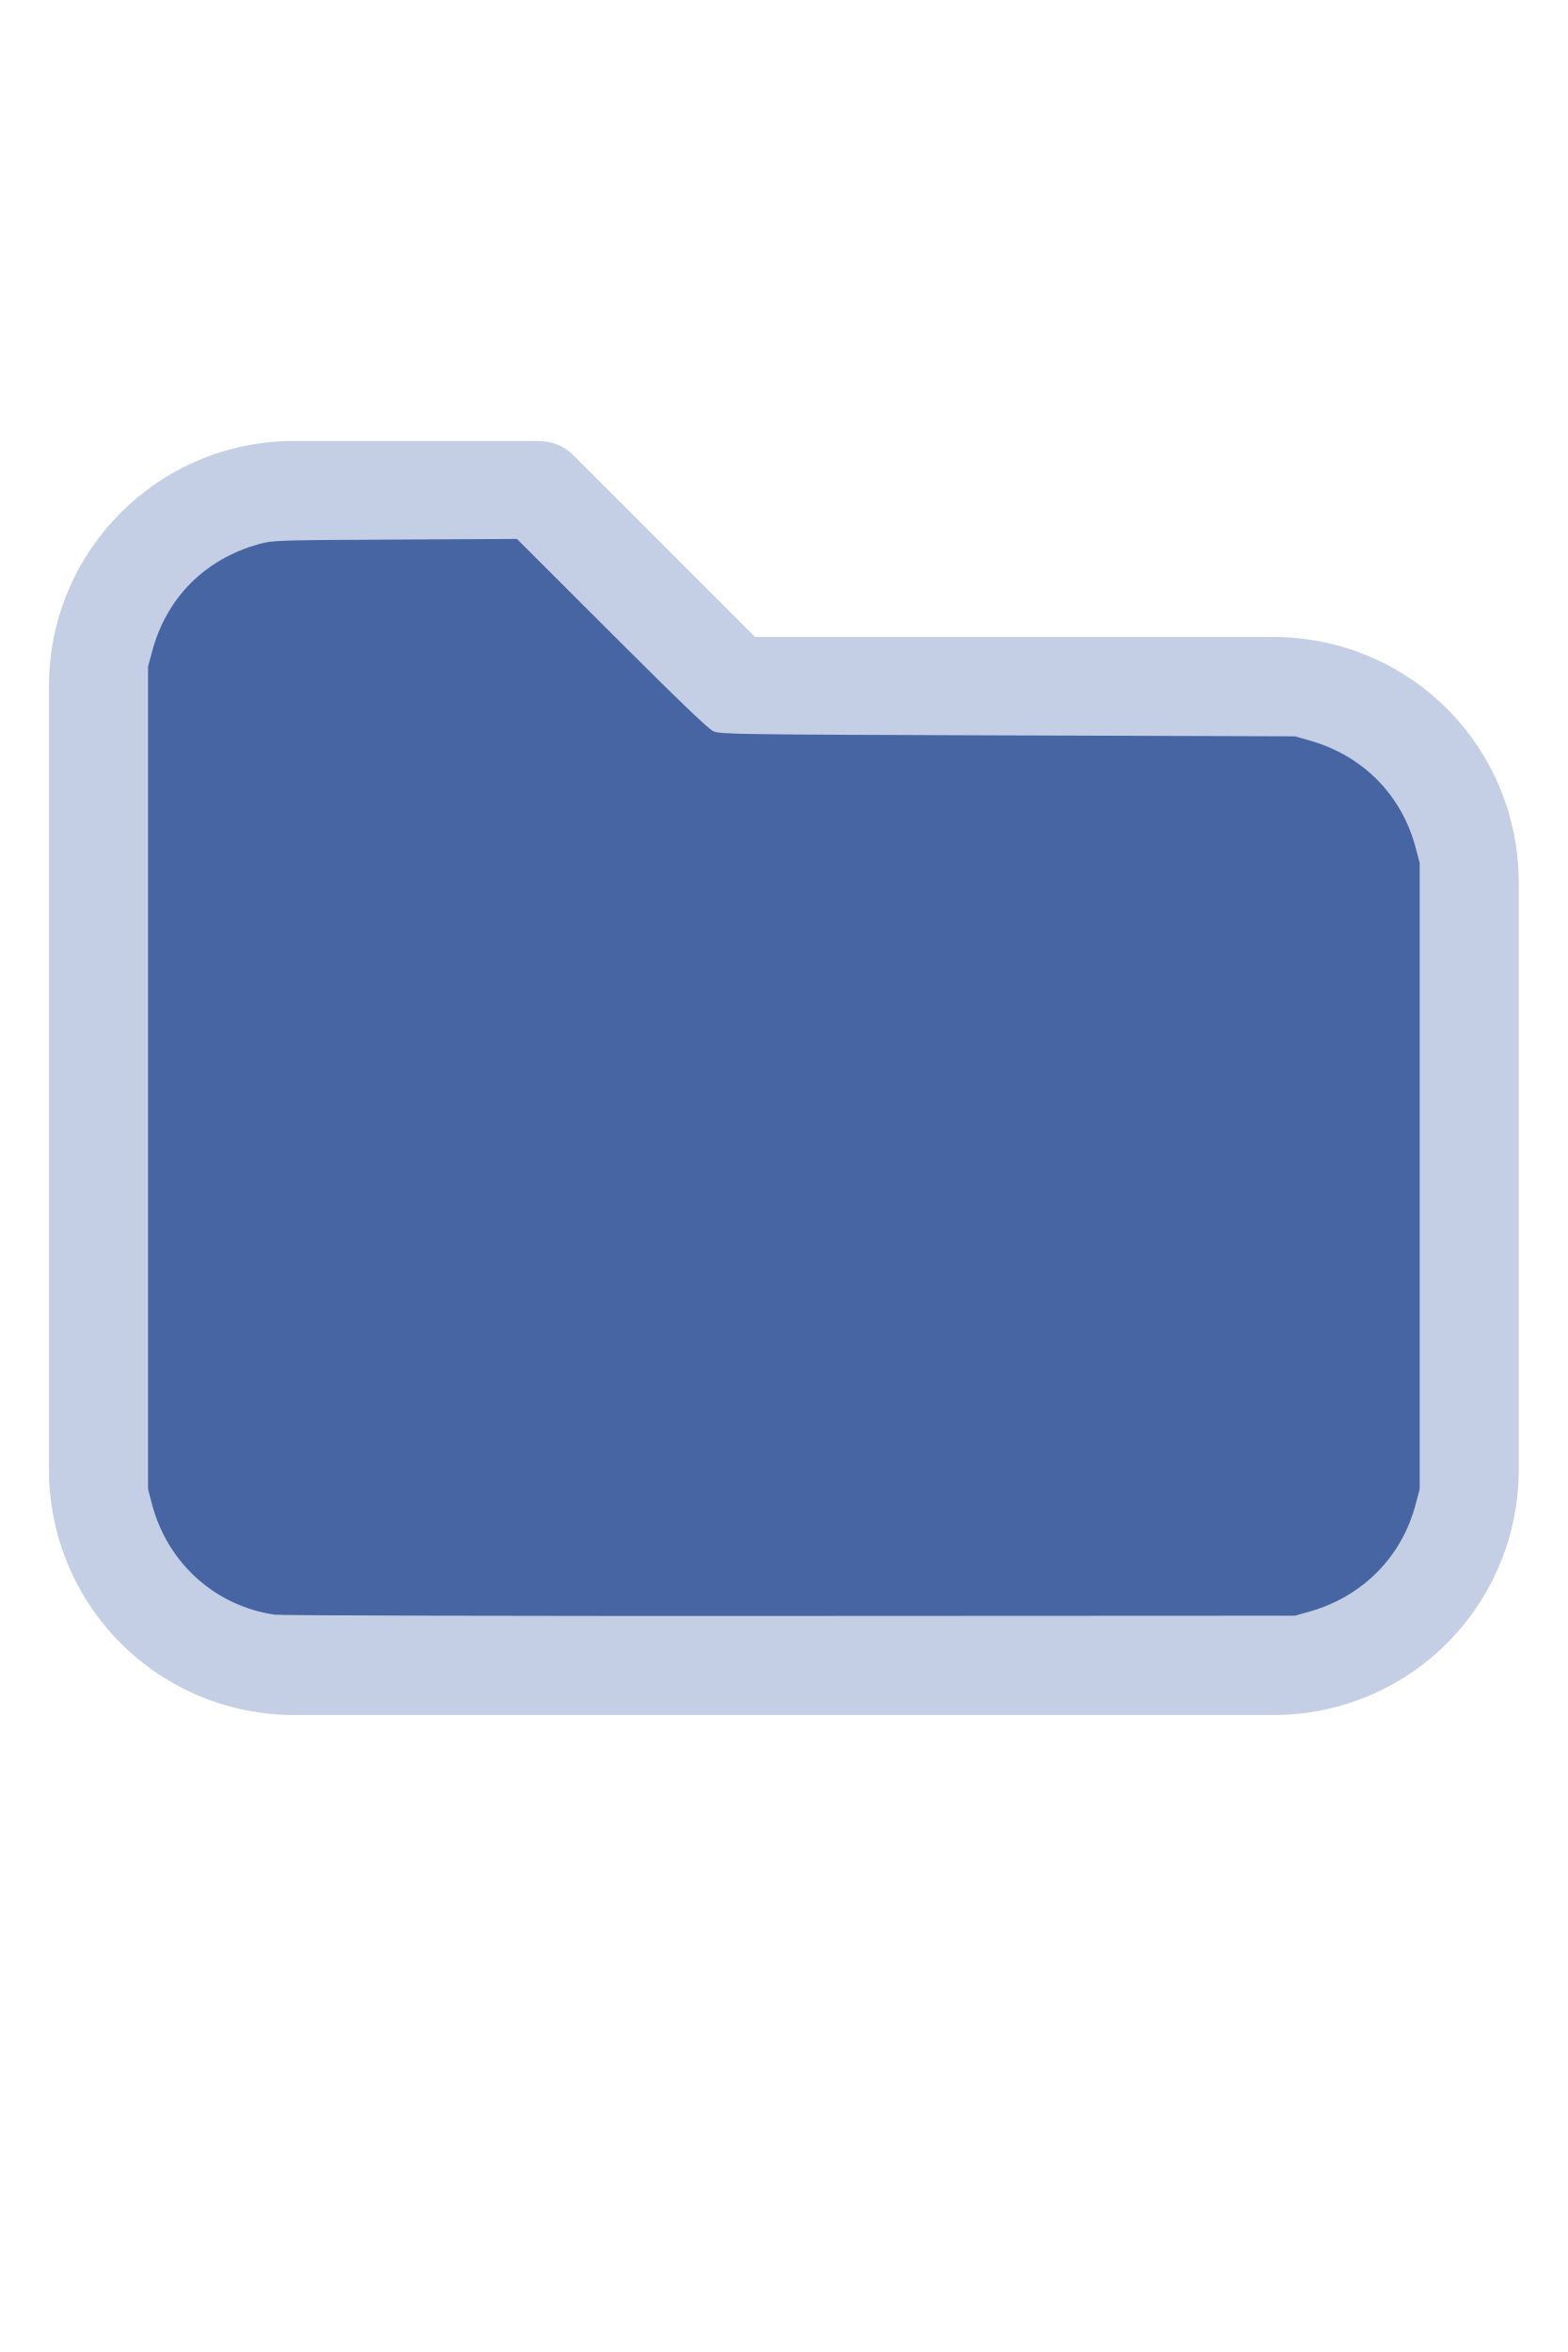
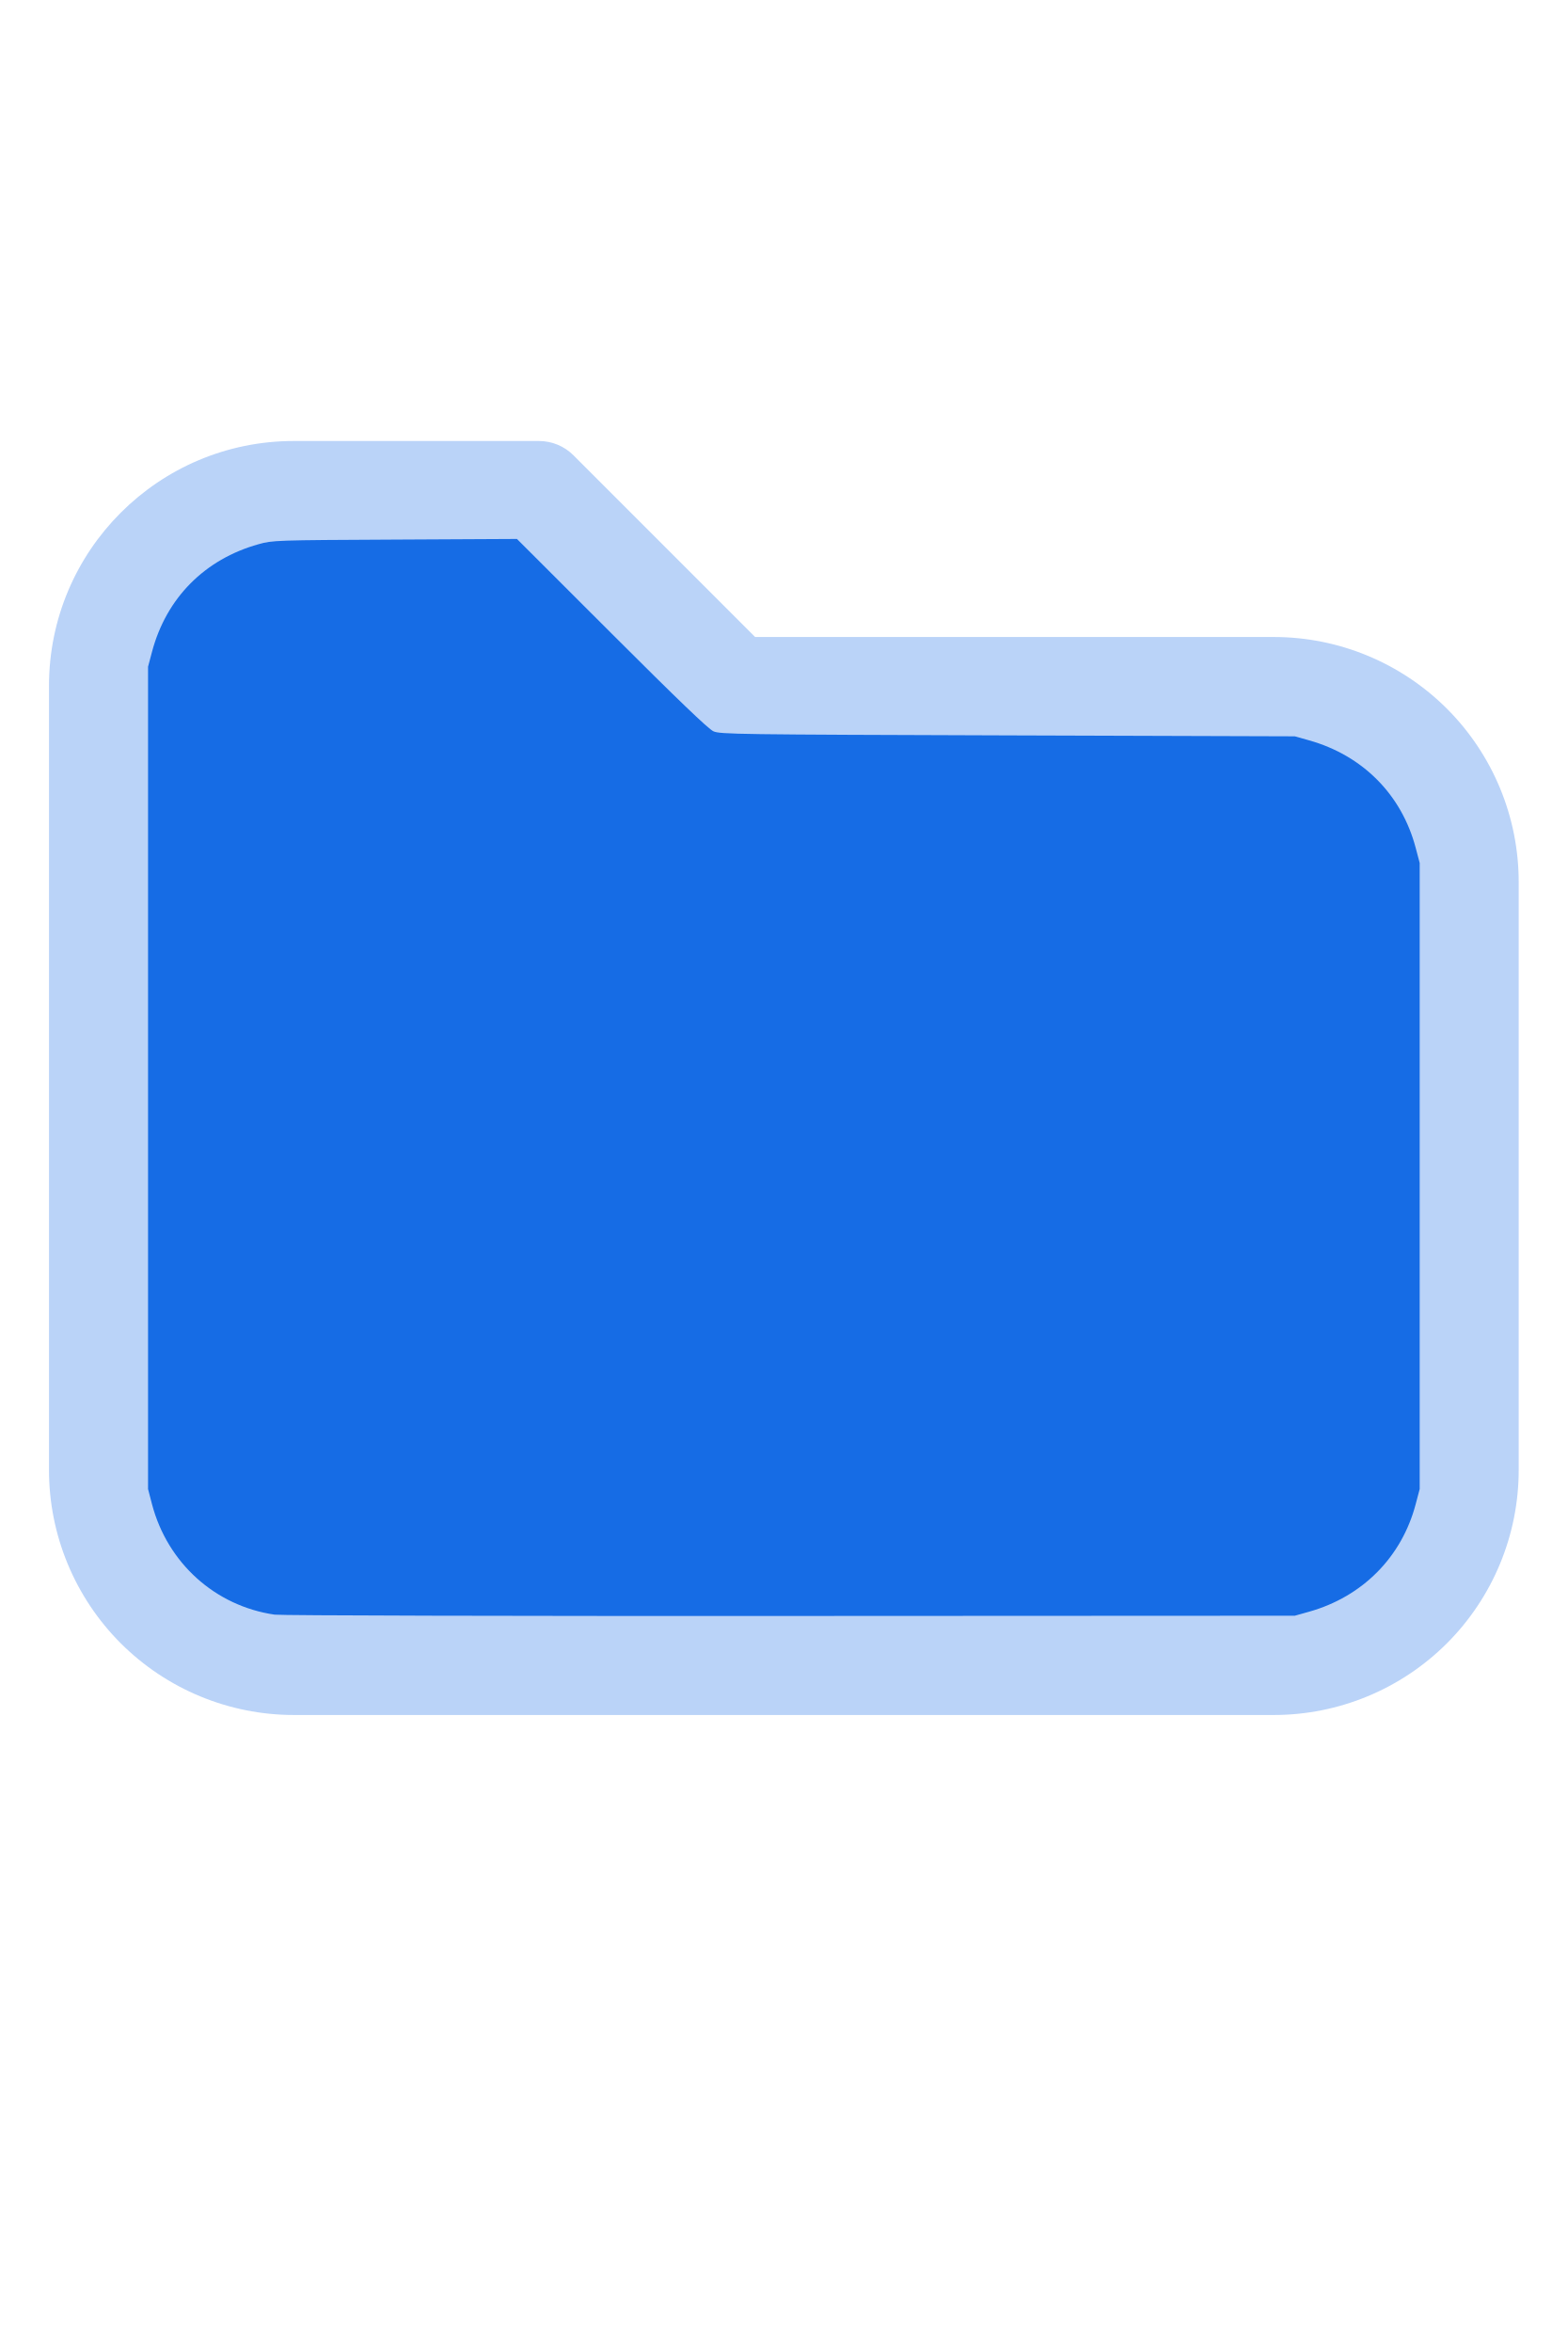
<svg xmlns="http://www.w3.org/2000/svg" version="1.1" width="16" height="24" viewBox="0 0 32 32" xml:space="preserve">
-   <g style="fill:#C4CFE5;">
+   <g style="fill:#BAD3F8;">
    <path d="M1,5.998l-0,16.002c-0,1.326 0.527,2.598 1.464,3.536c0.938,0.937 2.21,1.464 3.536,1.464c5.322,0 14.678,-0 20,0c1.326,0 2.598,-0.527 3.536,-1.464c0.937,-0.938 1.464,-2.21 1.464,-3.536c0,-3.486 0,-8.514 0,-12c0,-1.326 -0.527,-2.598 -1.464,-3.536c-0.938,-0.937 -2.21,-1.464 -3.536,-1.464c-0,0 -10.586,0 -10.586,0c0,-0 -3.707,-3.707 -3.707,-3.707c-0.187,-0.188 -0.442,-0.293 -0.707,-0.293l-5.002,0c-2.76,0 -4.998,2.238 -4.998,4.998Zm2,-0l-0,16.002c-0,0.796 0.316,1.559 0.879,2.121c0.562,0.563 1.325,0.879 2.121,0.879l20,0c0.796,0 1.559,-0.316 2.121,-0.879c0.563,-0.562 0.879,-1.325 0.879,-2.121c0,-3.486 0,-8.514 0,-12c0,-0.796 -0.316,-1.559 -0.879,-2.121c-0.562,-0.563 -1.325,-0.879 -2.121,-0.879c-7.738,0 -11,0 -11,0c-0.265,0 -0.52,-0.105 -0.707,-0.293c-0,0 -3.707,-3.707 -3.707,-3.707c-0,0 -4.588,0 -4.588,0c-1.656,0 -2.998,1.342 -2.998,2.998Z" />
  </g>
-   <g style="fill:#4665A2;stroke-width:0;">
+   <g style="fill:#166CE5;stroke-width:0;">
    <path d="M 5.606,24.952 C 4.392,24.775 3.42,23.9 3.103,22.699 L 3.022,22.389 V 13.998 5.606 L 3.104,5.298 C 3.396,4.203 4.18,3.412 5.279,3.106 5.565,3.026 5.615,3.024 8.061,3.012 l 2.491,-0.013 1.932,1.93 c 1.344,1.343 1.976,1.95 2.078,1.995 0.137,0.062 0.474,0.066 6.007,0.084 l 5.861,0.019 0.291,0.082 c 1.095,0.308 1.89,1.109 2.176,2.193 l 0.082,0.309 V 16 22.389 l -0.082,0.309 c -0.284,1.079 -1.086,1.888 -2.176,2.194 l -0.291,0.082 -10.303,0.005 c -5.7,0.003 -10.4,-0.009 -10.521,-0.027 z" />
  </g>
</svg>
